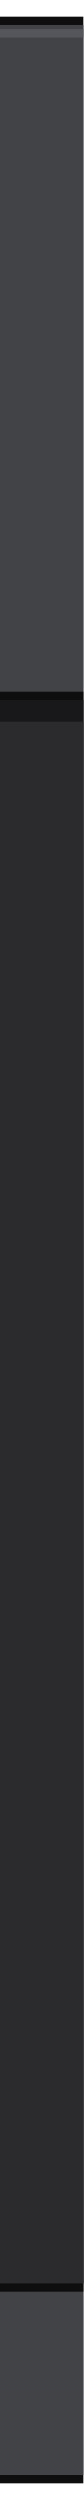
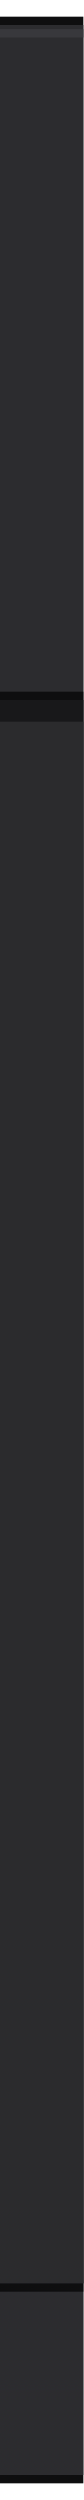
<svg xmlns="http://www.w3.org/2000/svg" viewBox="0 0 10 300" width="10" height="300">
  <path d="M0 2H10V298H0V2Z" fill="#0e0e0f" />
-   <path d="M0 3H10V297H0V3Z" fill="#424347" />
-   <path d="M0 4H10" stroke="#55565b" stroke-width="1" fill="none" />
+   <path d="M0 3H10V297H0V3Z" fill="#2c2c2f" />
+   <path d="M0 4H10" stroke="#38383c" stroke-width="1" fill="none" />
  <path d="M0 83H10V275H0V83Z" fill="#0e0e0f" />
  <path d="M0 84H10V274H0V84Z" fill="#18181a" />
  <path d="M0 86.6H10V274H0V86.6Z" fill="#2b2b2d" />
</svg>
